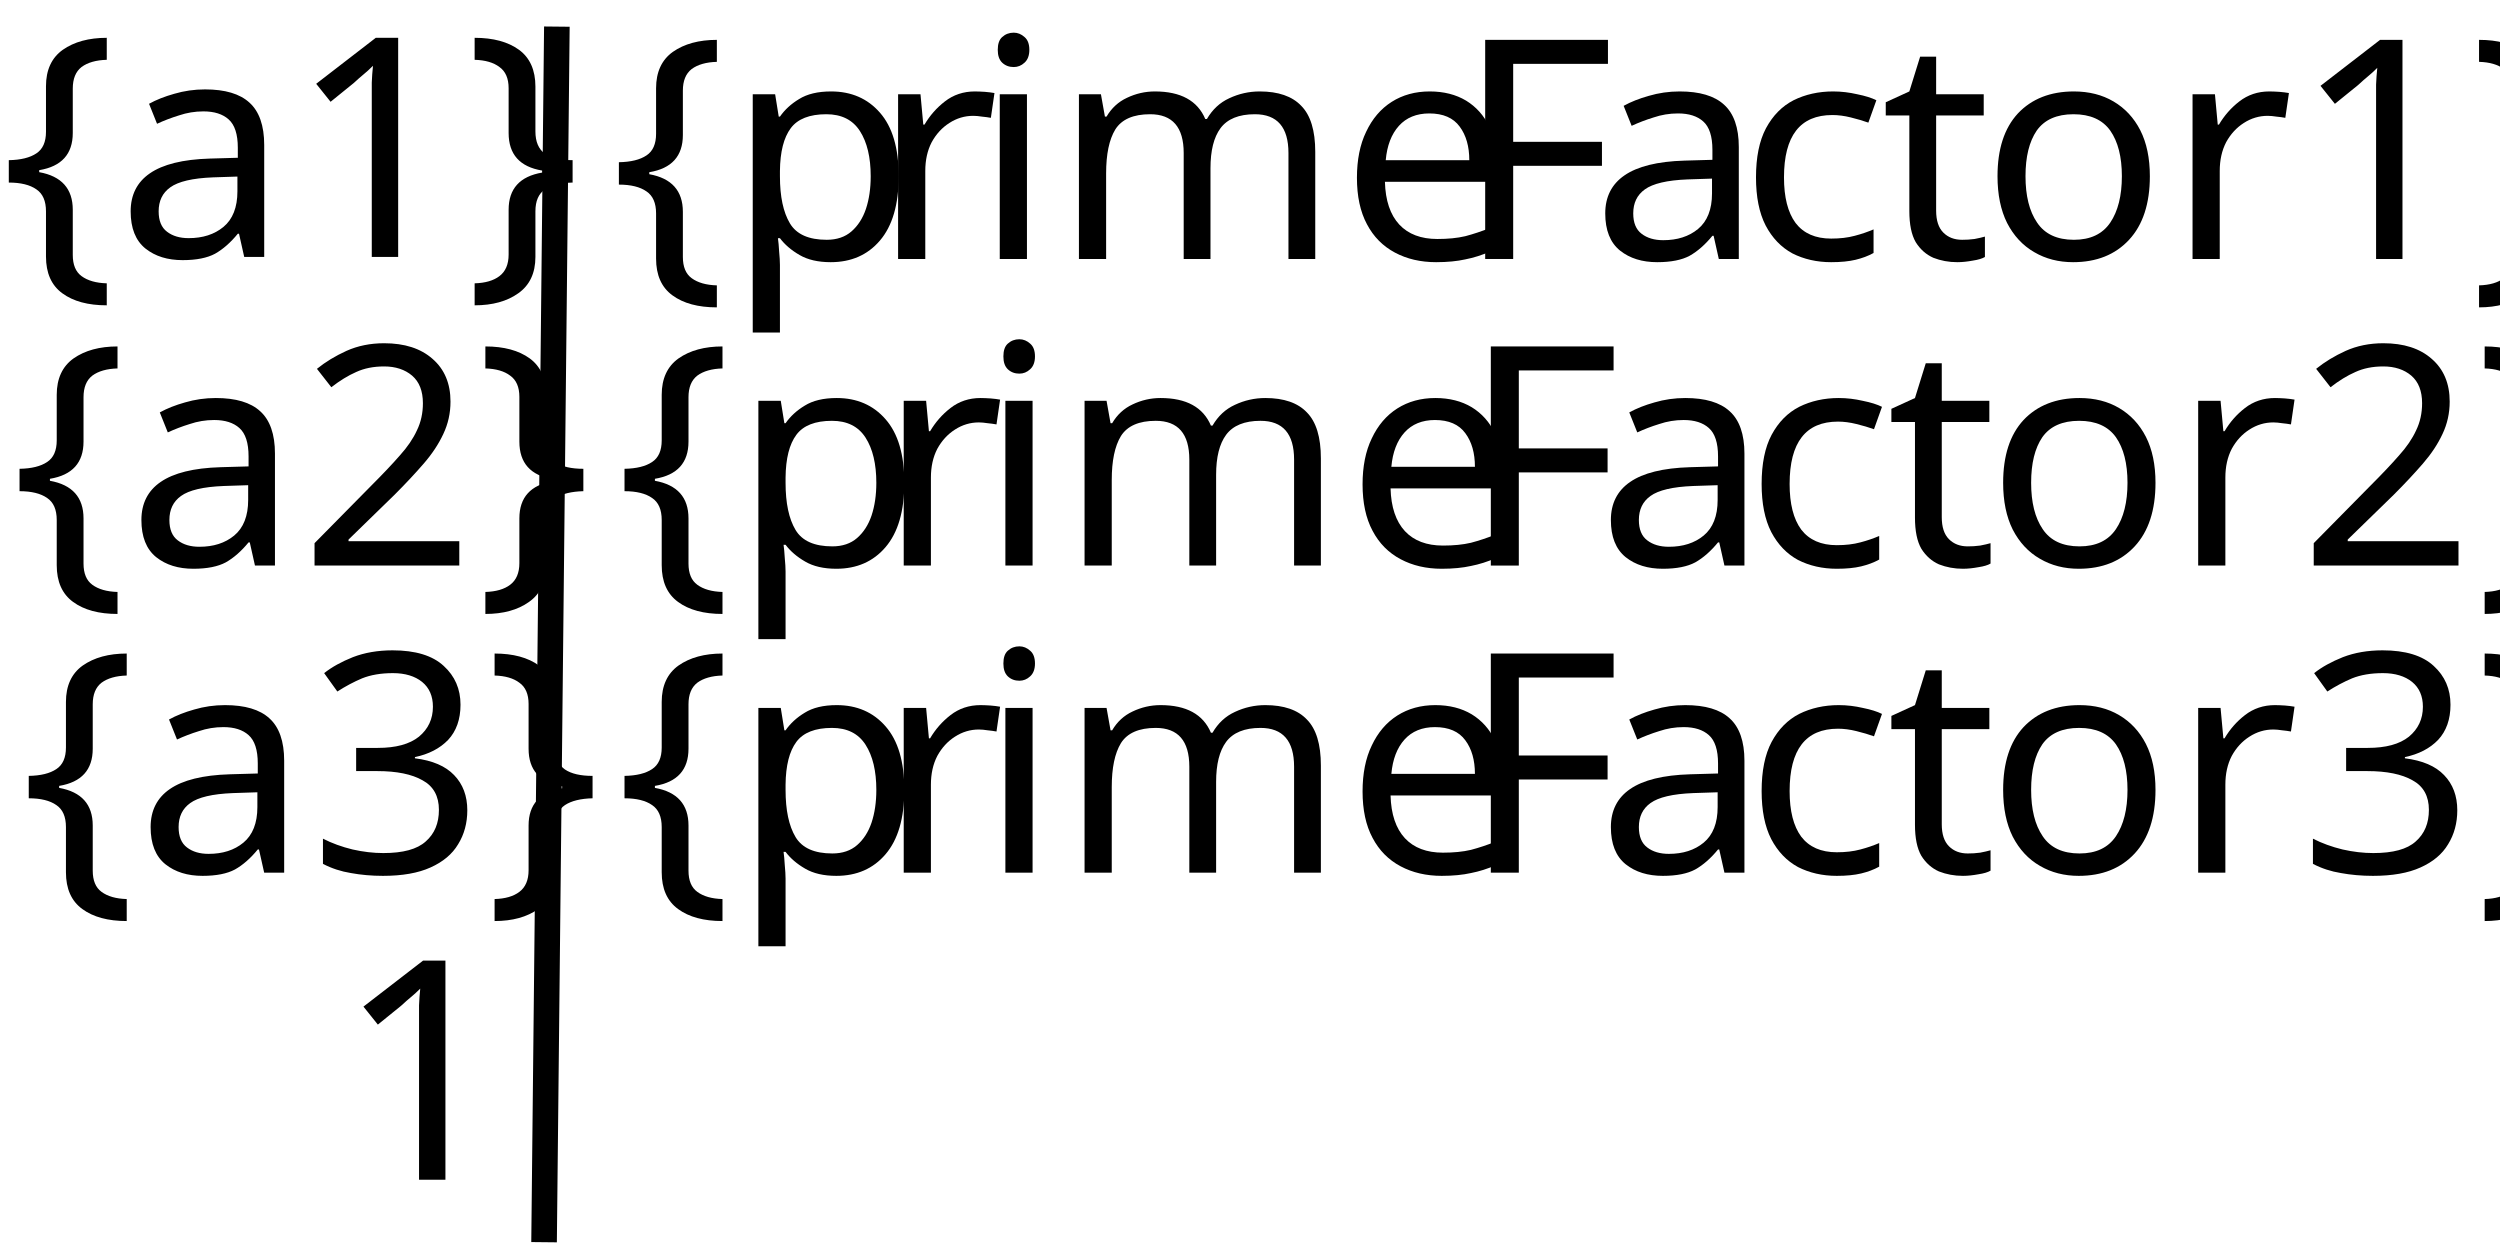
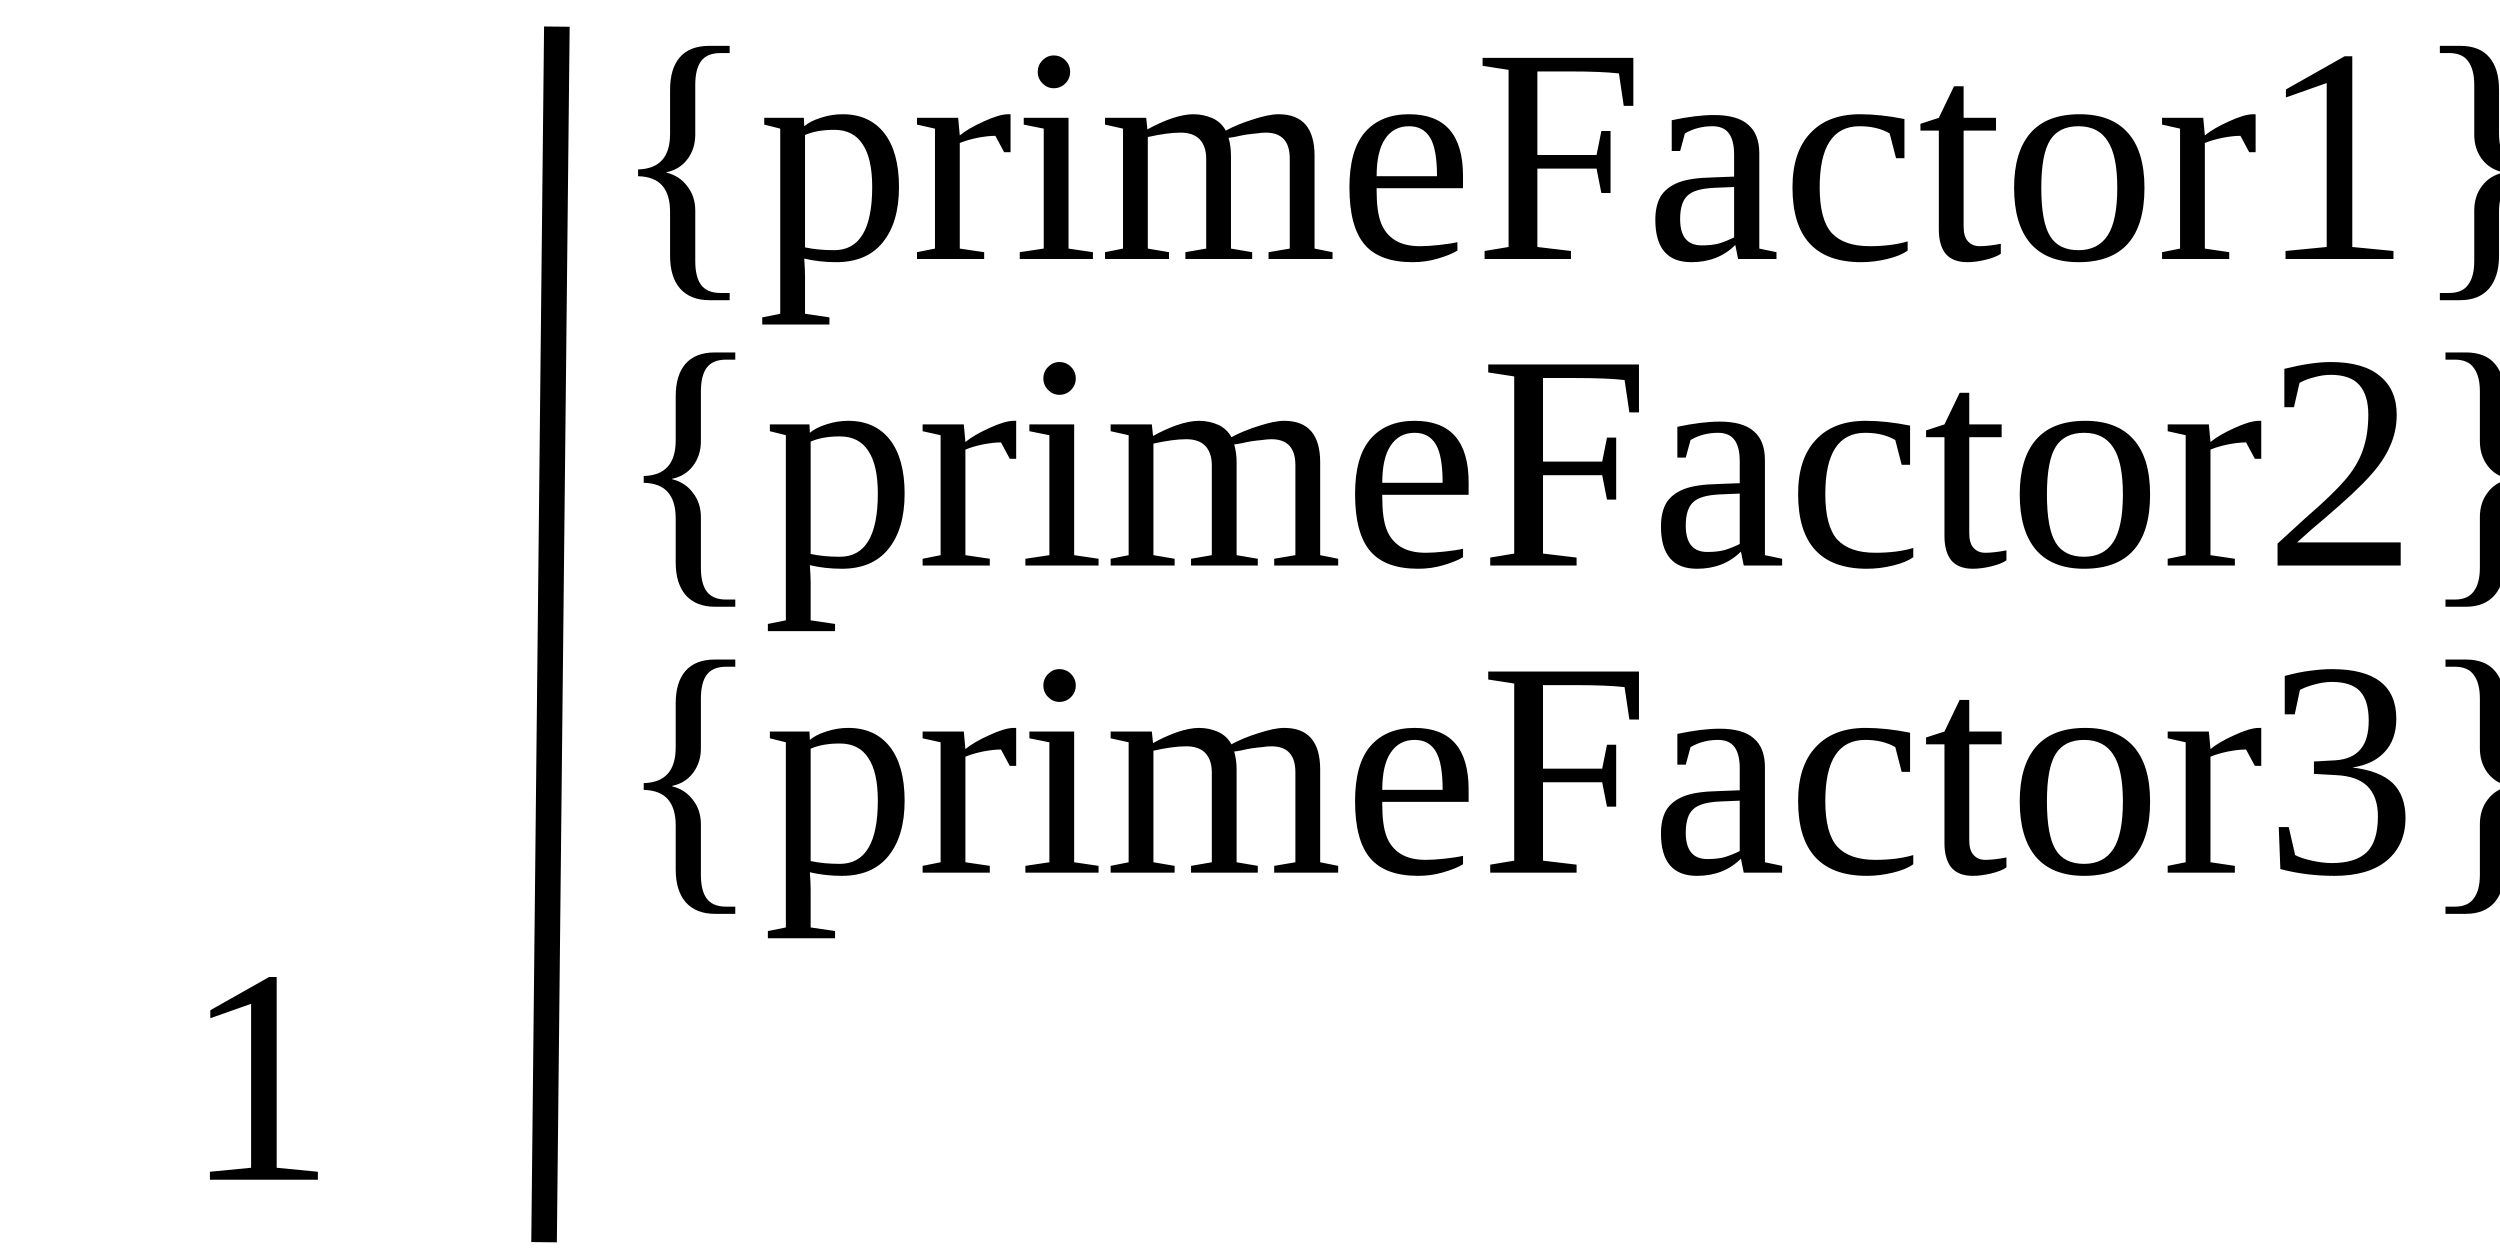
<svg xmlns="http://www.w3.org/2000/svg" viewBox="0 0 97.69 49.1">
-   <defs>
-     <style>
-       .a {
-         font-size: 12px;
-         font-family: MyriadPro-Regular, Myriad Pro;
-       }
- 
-       .b {
-         fill: none;
-         stroke: #000;
-         stroke-miterlimit: 10;
-       }
- 
-       .c {
-         letter-spacing: 0em;
-       }
- 
-       .d {
-         letter-spacing: -0.05em;
-       }
- 
-       .e {
-         letter-spacing: 0.01em;
-       }
- 
-       .f {
-         letter-spacing: -0.01em;
-       }
-     </style>
-   </defs>
-   <text class="a" transform="translate(0 10.04)">{a1}</text>
-   <line class="b" x1="21.76" y1="1.04" x2="21.26" y2="48.54" />
-   <text class="a" transform="translate(23.84 10.12)">{p<tspan class="c" x="10.24" y="0">r</tspan>
-     <tspan x="14.21" y="0">ime</tspan>
-     <tspan class="d" x="33.04" y="0">F</tspan>
-     <tspan x="38.34" y="0">a</tspan>
-     <tspan class="e" x="44.12" y="0">c</tspan>
-     <tspan class="f" x="49.66" y="0">t</tspan>
-     <tspan x="53.56" y="0">or1}</tspan>
-   </text>
-   <text class="a" transform="translate(0.42 22.1)">{a2}</text>
-   <text class="a" transform="translate(24.06 22.1)">{p<tspan class="c" x="10.24" y="0">r</tspan>
-     <tspan x="14.21" y="0">ime</tspan>
-     <tspan class="d" x="33.04" y="0">F</tspan>
-     <tspan x="38.34" y="0">a</tspan>
-     <tspan class="e" x="44.12" y="0">c</tspan>
-     <tspan class="f" x="49.66" y="0">t</tspan>
-     <tspan x="53.56" y="0">or2}</tspan>
-   </text>
-   <text class="a" transform="translate(0.78 34.1)">{a3}</text>
-   <text class="a" transform="translate(24.06 34.1)">{p<tspan class="c" x="10.24" y="0">r</tspan>
-     <tspan x="14.21" y="0">ime</tspan>
-     <tspan class="d" x="33.04" y="0">F</tspan>
-     <tspan x="38.34" y="0">a</tspan>
-     <tspan class="e" x="44.12" y="0">c</tspan>
-     <tspan class="f" x="49.66" y="0">t</tspan>
-     <tspan x="53.56" y="0">or3}</tspan>
-   </text>
-   <text class="a" transform="translate(13.14 46.1)">1</text>
+   <line stroke="black" x1="21.76" y1="1.04" x2="21.26" y2="48.54" />
+   <text transform="translate(0 10.04)" text-anchor="end">{a1}</text>
+   <text transform="translate(23.84 10.12)">{primeFactor1}</text>
+   <text transform="translate(0.42 22.1)" text-anchor="end">{a2}</text>
+   <text transform="translate(24.06 22.1)">{primeFactor2}</text>
+   <text transform="translate(0.78 34.1)" text-anchor="end">{a3}</text>
+   <text transform="translate(24.06 34.1)">{primeFactor3}</text>
+   <text transform="translate(13.14 46.1)" text-anchor="end">1</text>
</svg>
